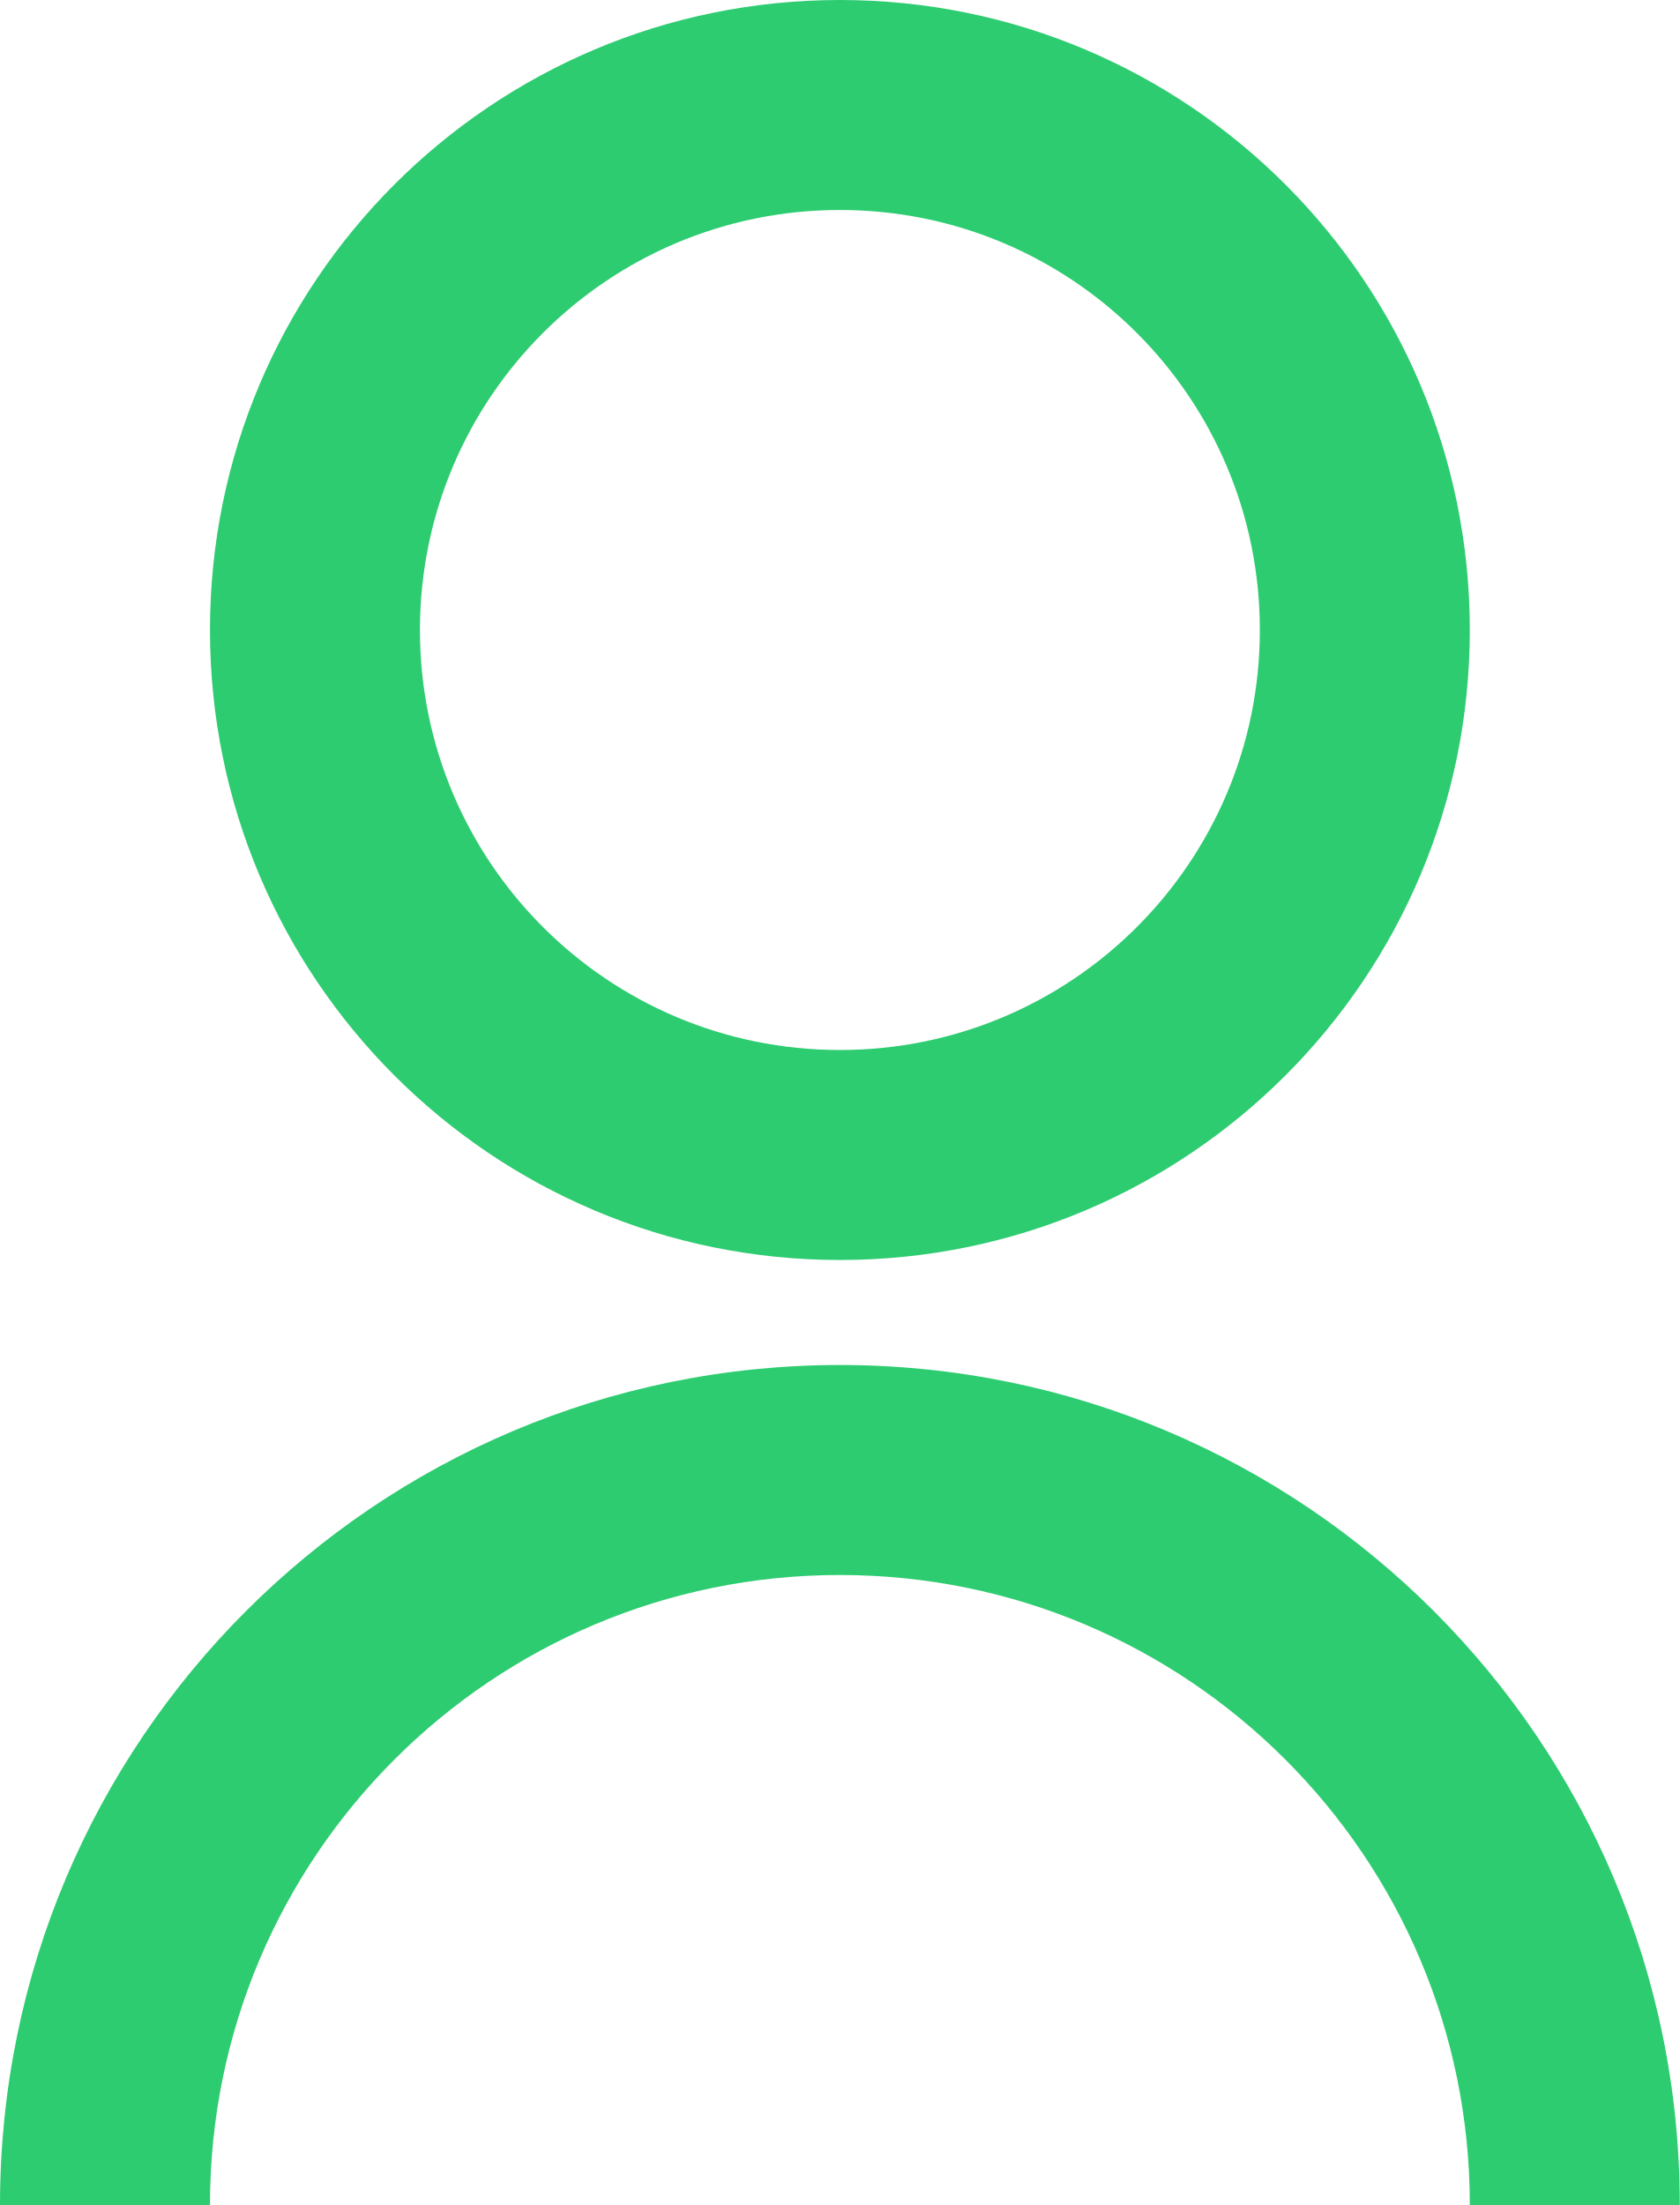
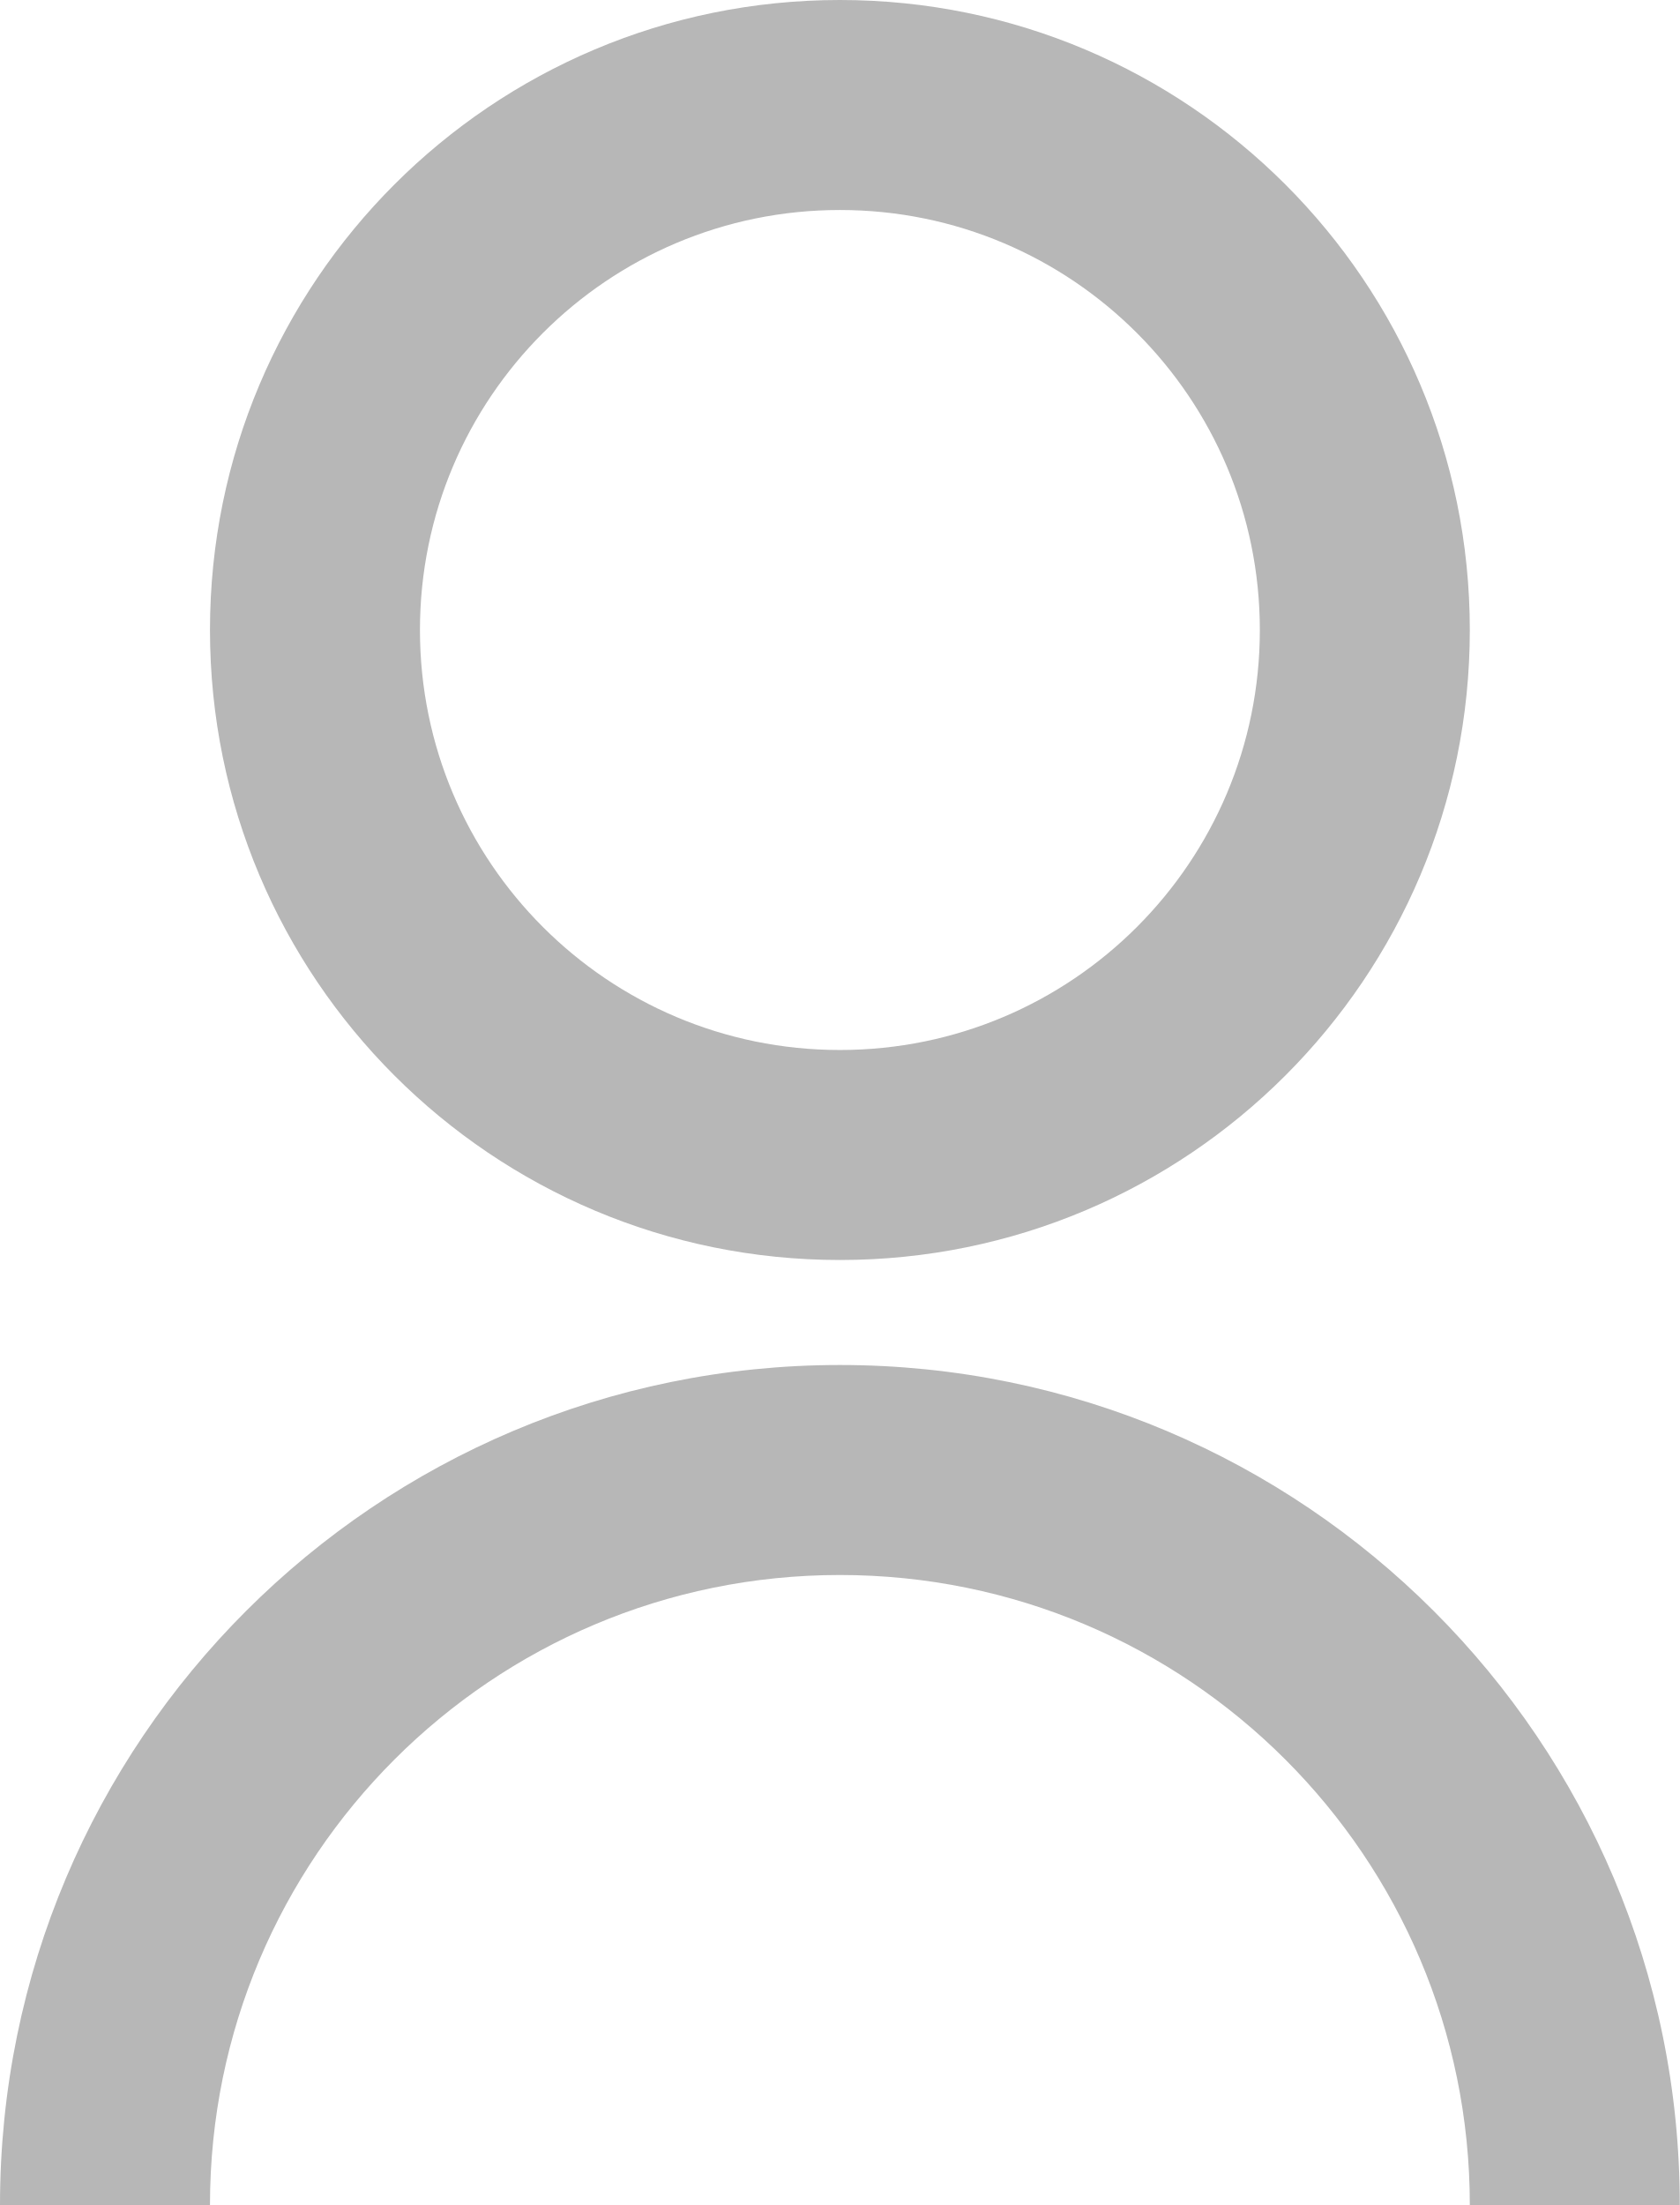
<svg xmlns="http://www.w3.org/2000/svg" width="16" height="21" viewBox="0 0 16 21" fill="none">
-   <path d="M0 21C0 16.582 3.582 13 8 13C12.418 13 16 16.582 16 21H14C14 17.686 11.314 15 8 15C4.686 15 2 17.686 2 21H0ZM8 12C4.685 12 2 9.315 2 6C2 2.685 4.685 0 8 0C11.315 0 14 2.685 14 6C14 9.315 11.315 12 8 12ZM8 10C10.21 10 12 8.21 12 6C12 3.79 10.21 2 8 2C5.79 2 4 3.79 4 6C4 8.21 5.79 10 8 10Z" fill="#2ECC71" />
+   <path d="M0 21C0 16.582 3.582 13 8 13C12.418 13 16 16.582 16 21H14C14 17.686 11.314 15 8 15C4.686 15 2 17.686 2 21H0ZM8 12C4.685 12 2 9.315 2 6C2 2.685 4.685 0 8 0C11.315 0 14 2.685 14 6C14 9.315 11.315 12 8 12ZM8 10C10.21 10 12 8.21 12 6C12 3.79 10.21 2 8 2C5.79 2 4 3.79 4 6C4 8.21 5.79 10 8 10Z" fill="#B7B7B7" />
</svg>
